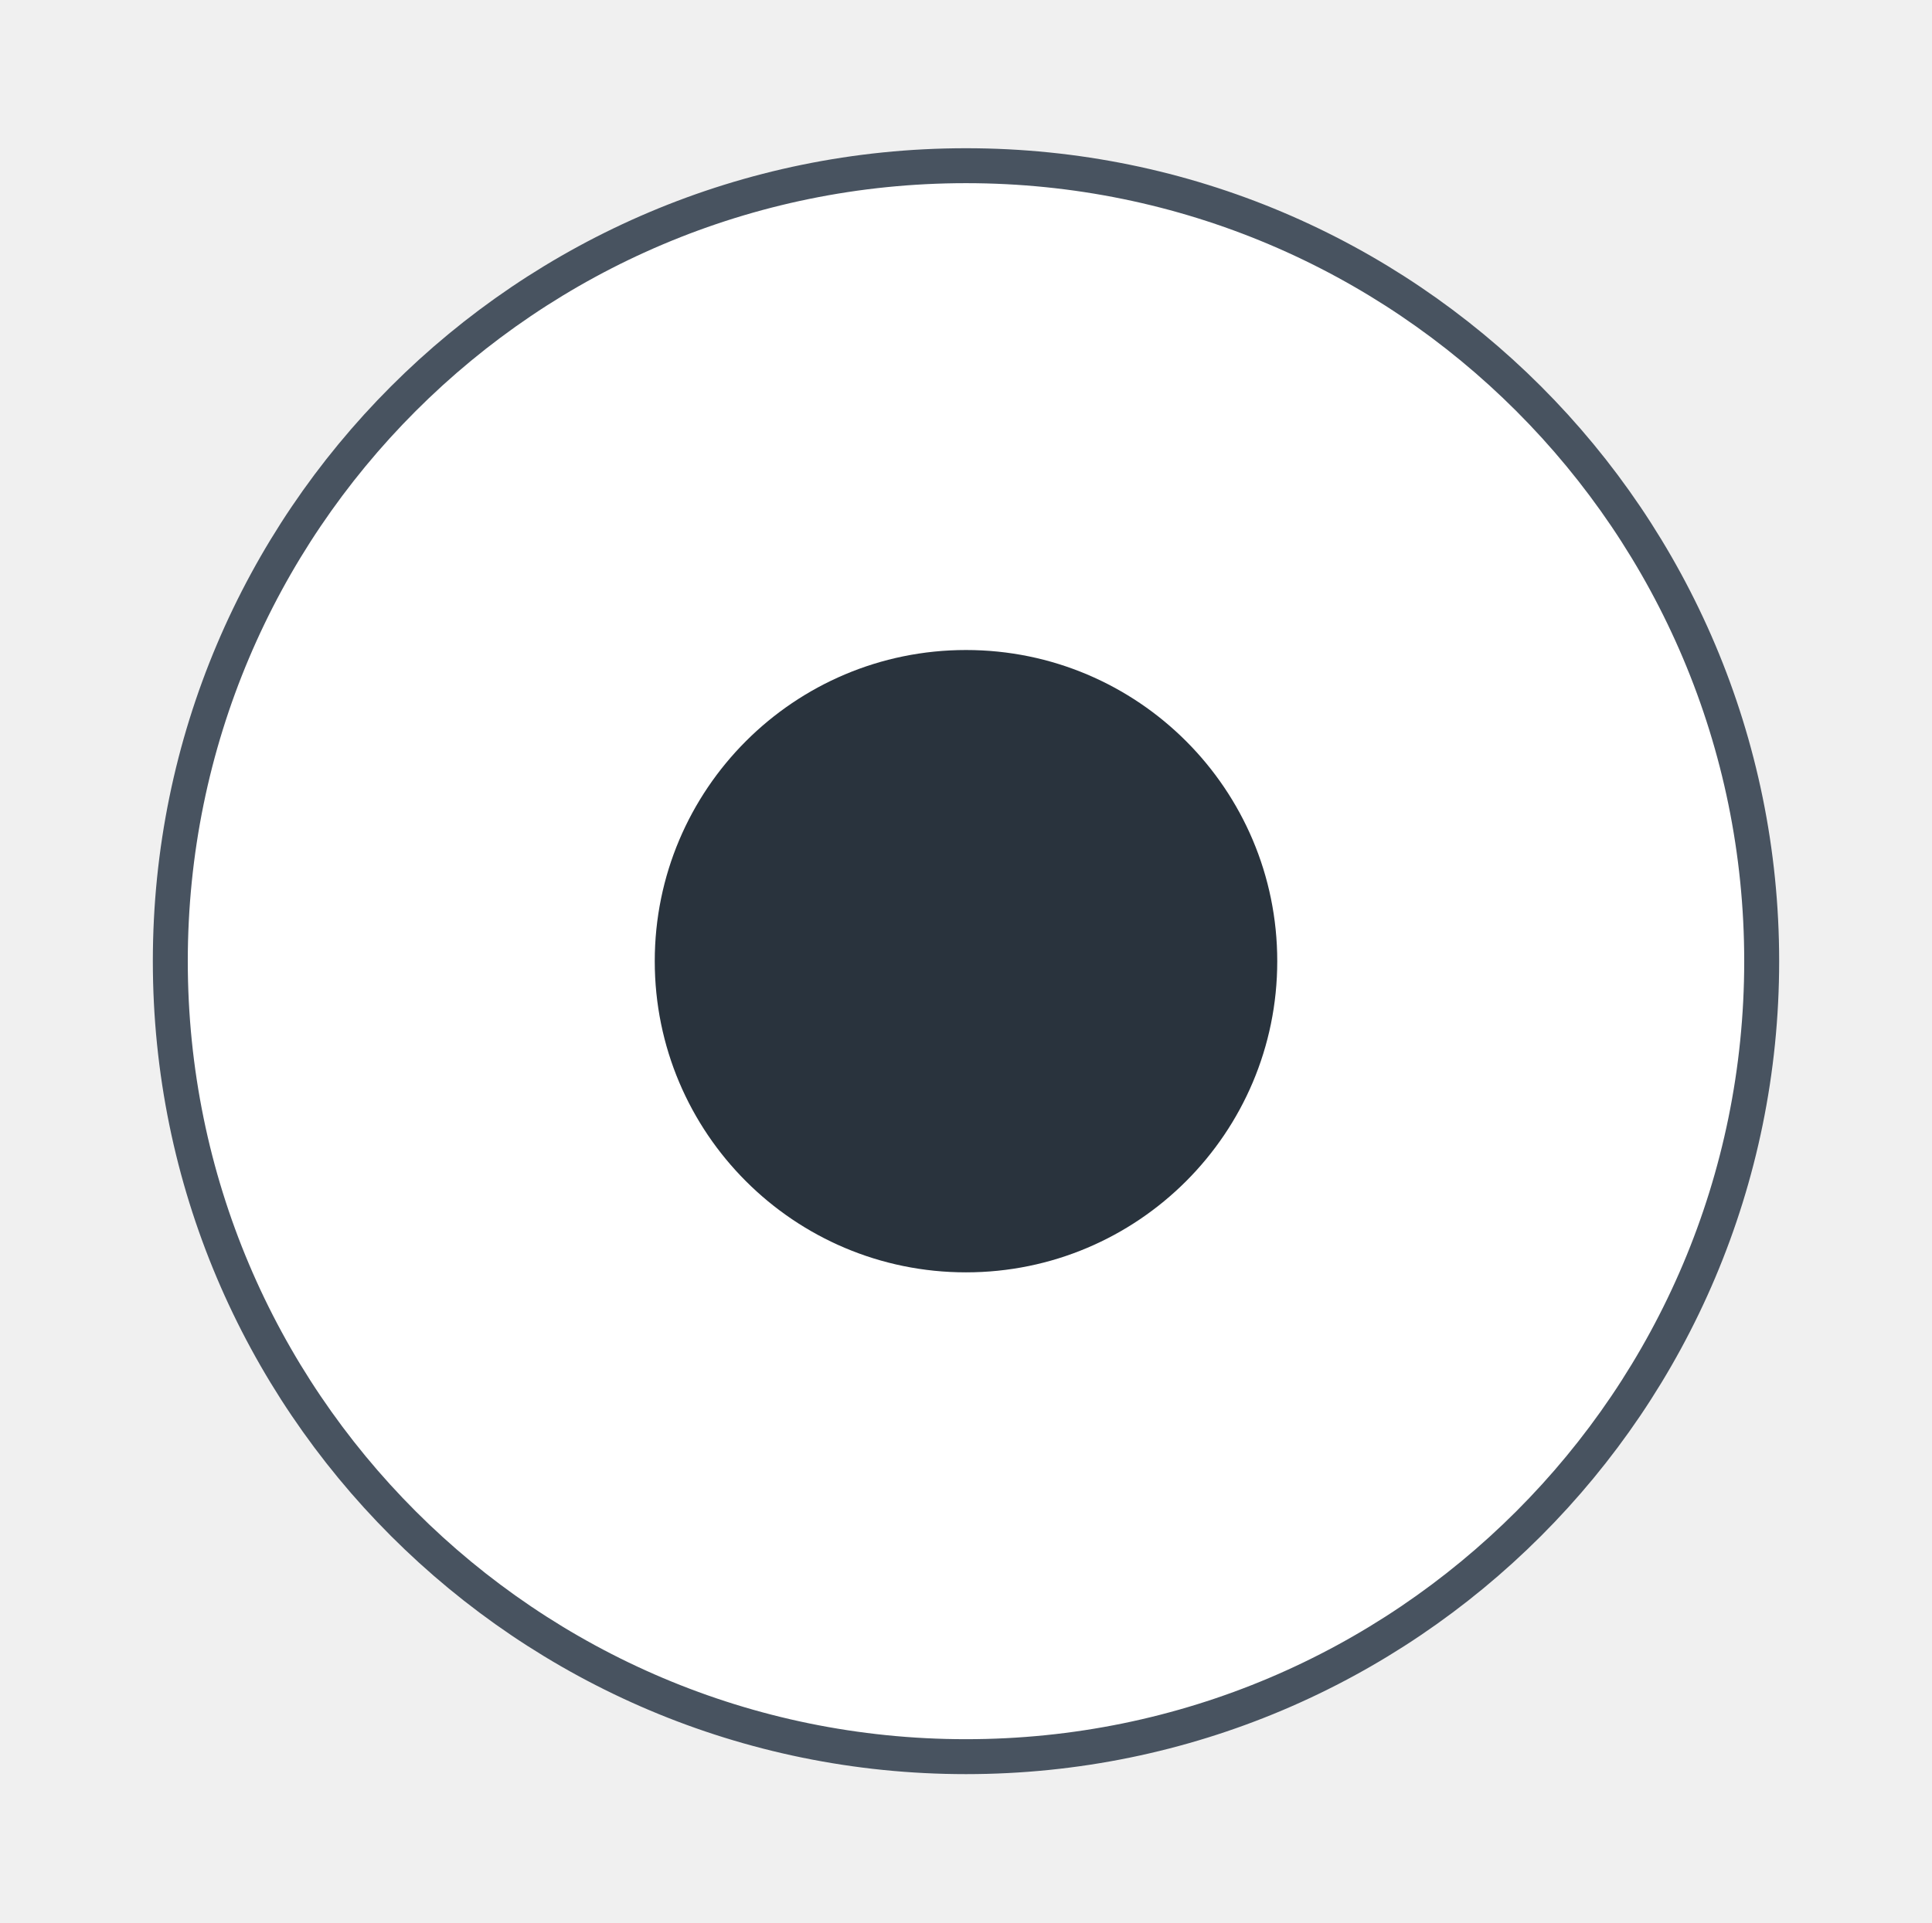
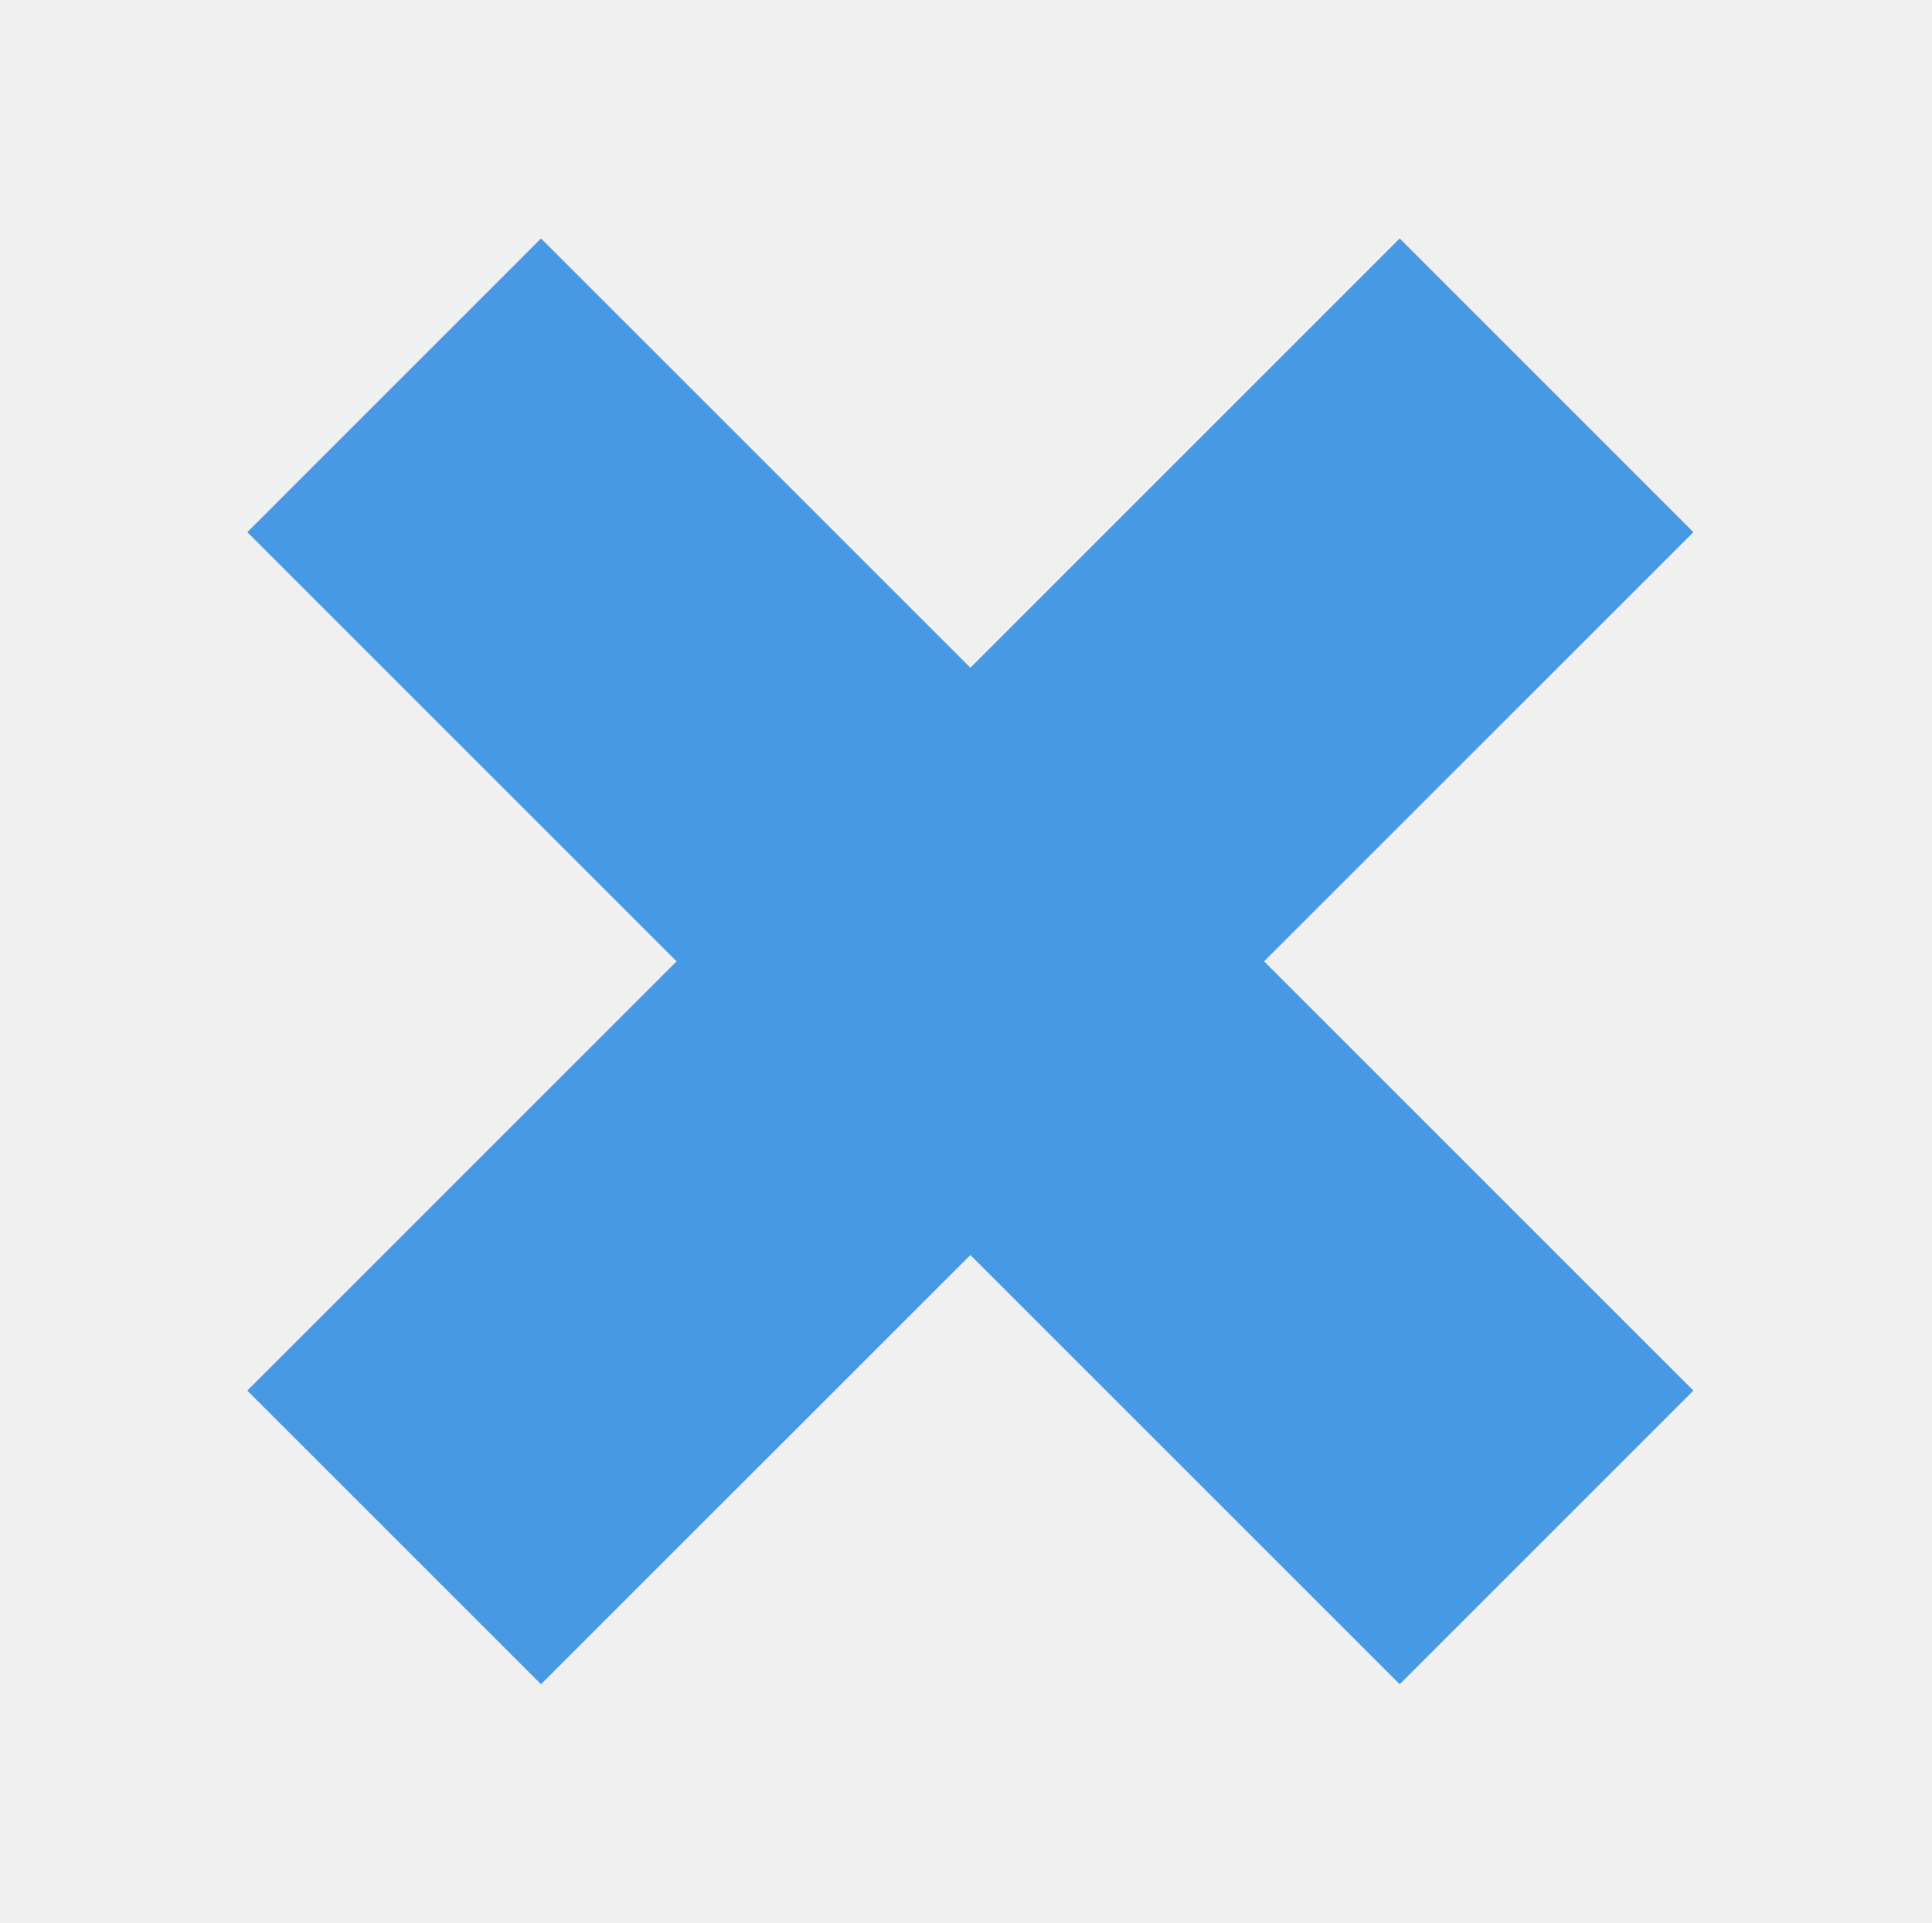
<svg xmlns="http://www.w3.org/2000/svg" version="1.1" id="Layer_1" x="0px" y="0px" width="552.882px" height="550.266px" viewBox="0 0 552.882 550.266" enable-background="new 0 0 552.882 550.266" xml:space="preserve">
-   <circle fill="#FFFFFF" stroke="#485360" stroke-width="10" stroke-miterlimit="10" cx="276.441" cy="275.133" r="227.703" />
-   <circle fill="#29333D" cx="276.442" cy="275.133" r="89.07" />
+   <polygon fill="#4799E4" points="154.822,482.102 277.701,359.25 400.552,482.102 484.602,398.052 361.75,275.182 484.602,152.331   400.552,68.262 277.701,191.132 154.822,68.262 70.771,152.331 193.624,275.182 70.771,398.052 " />
</svg>
